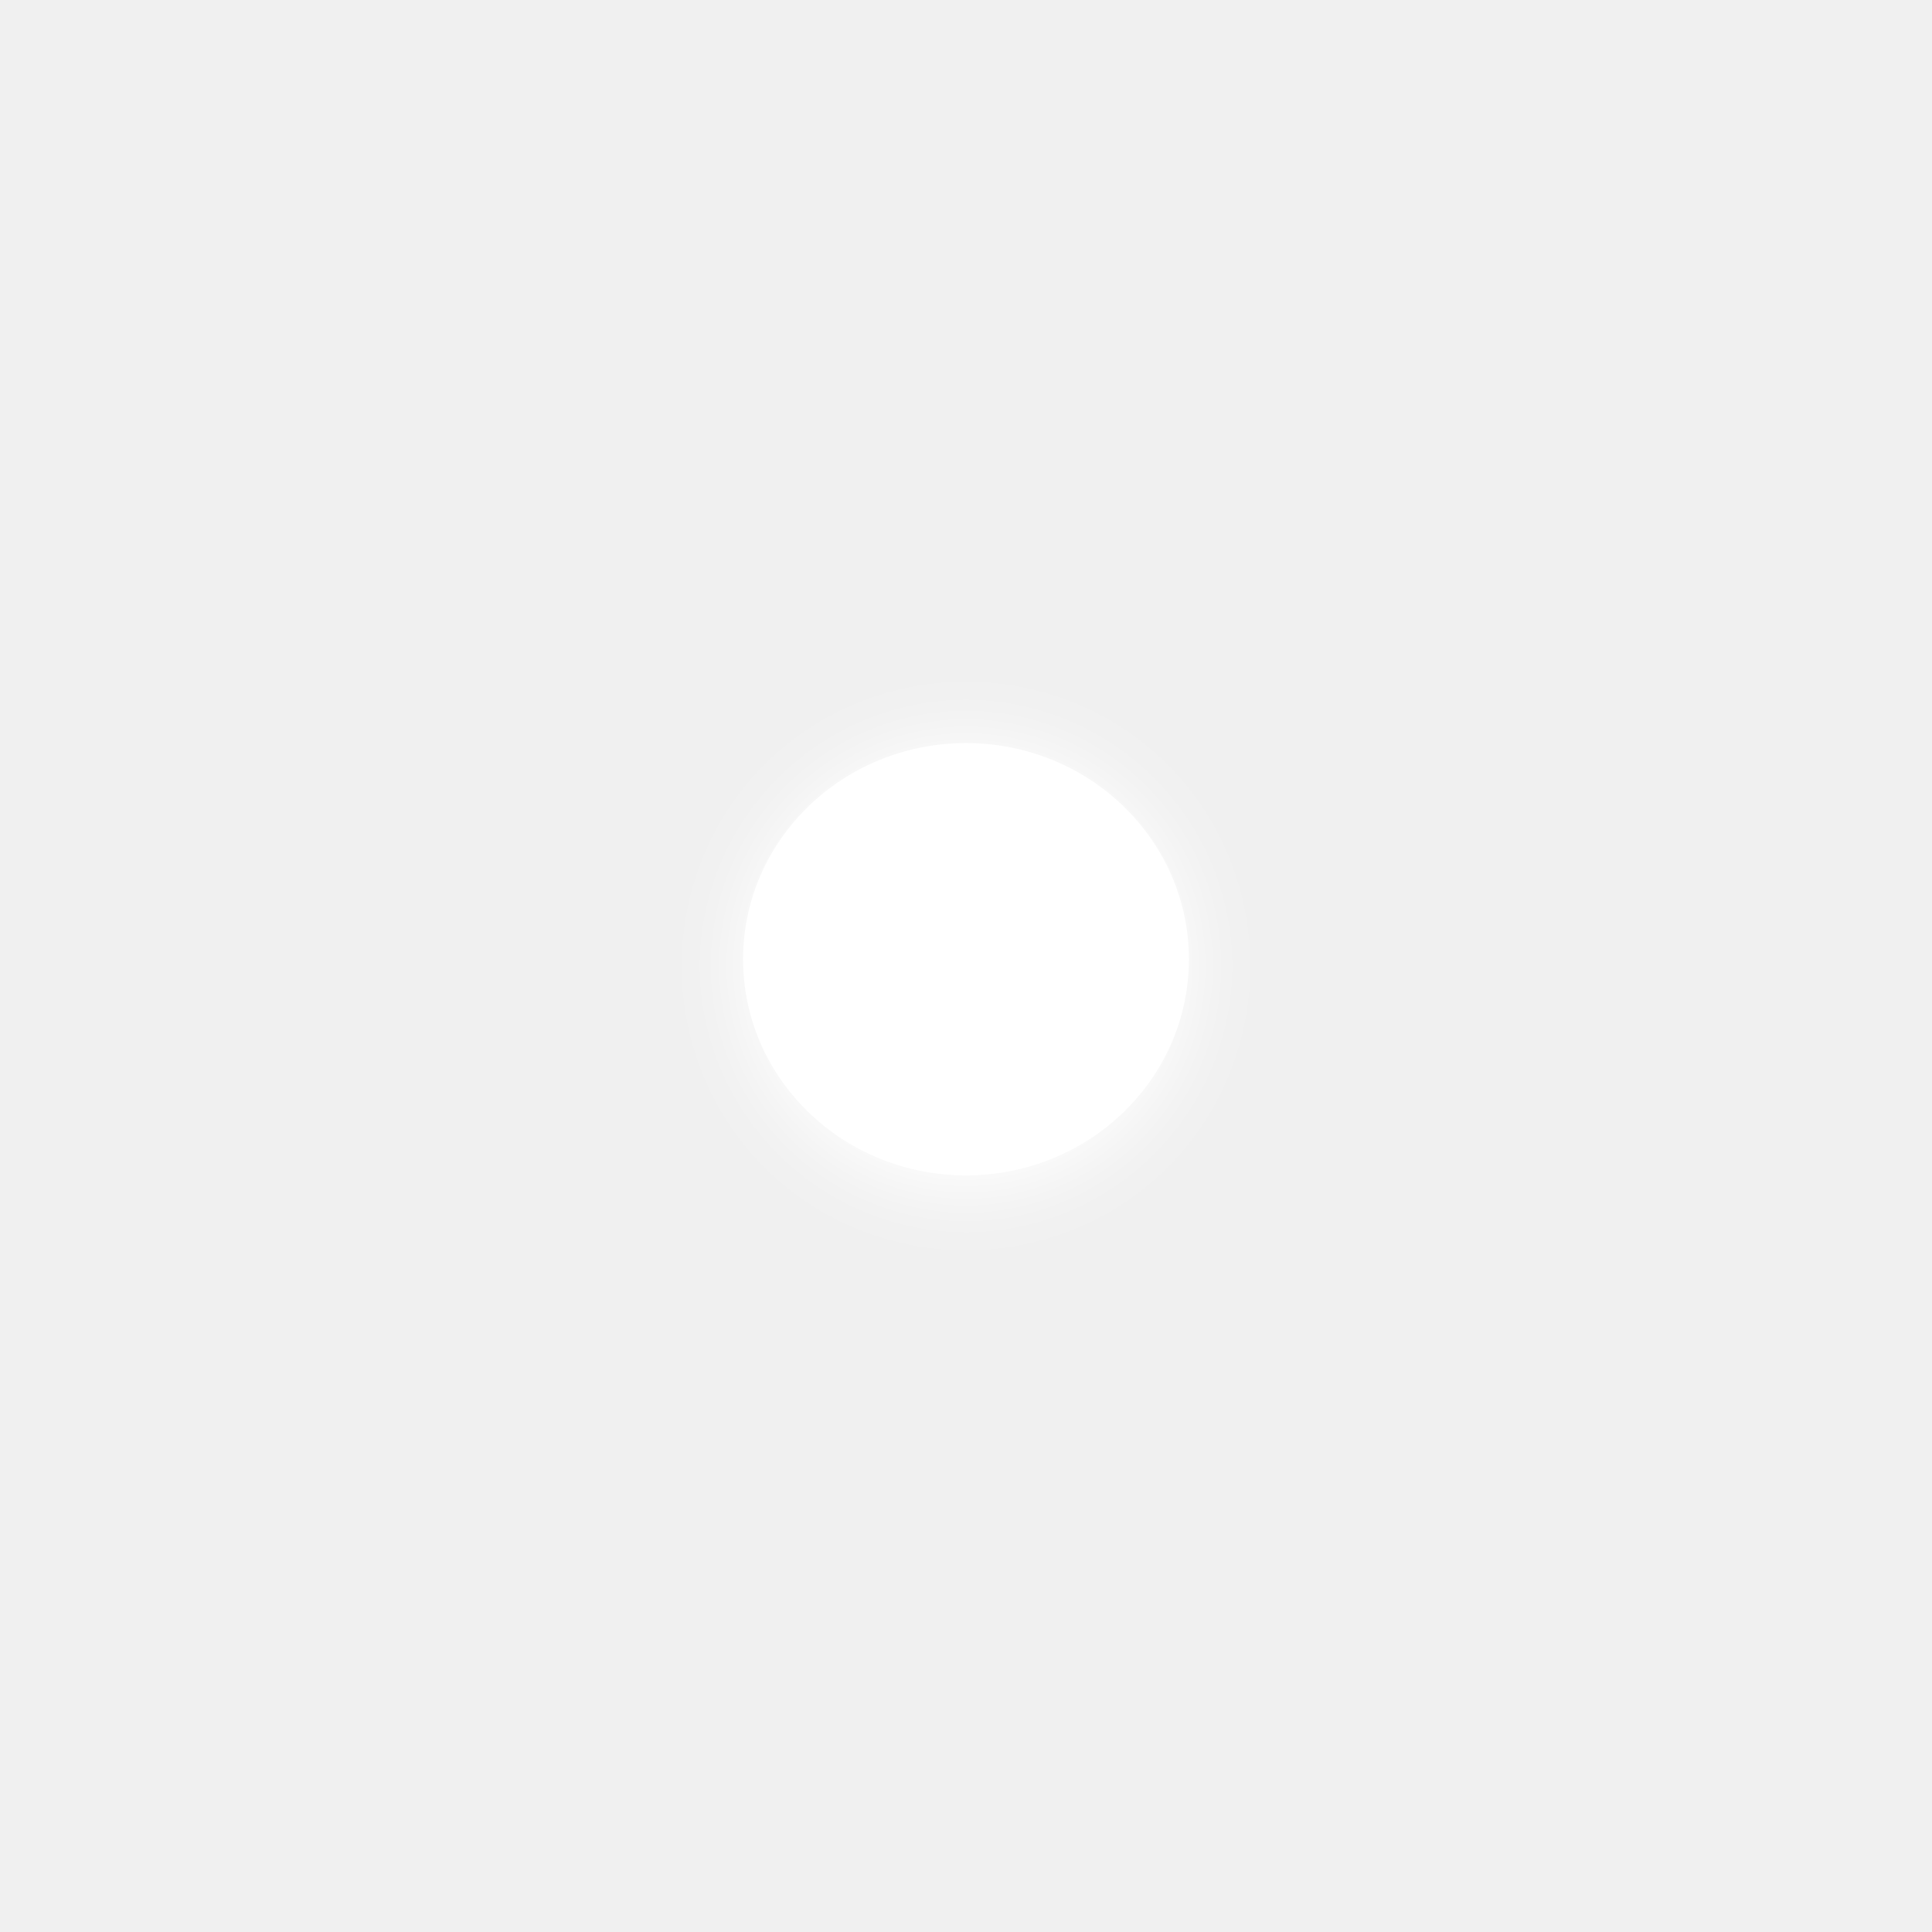
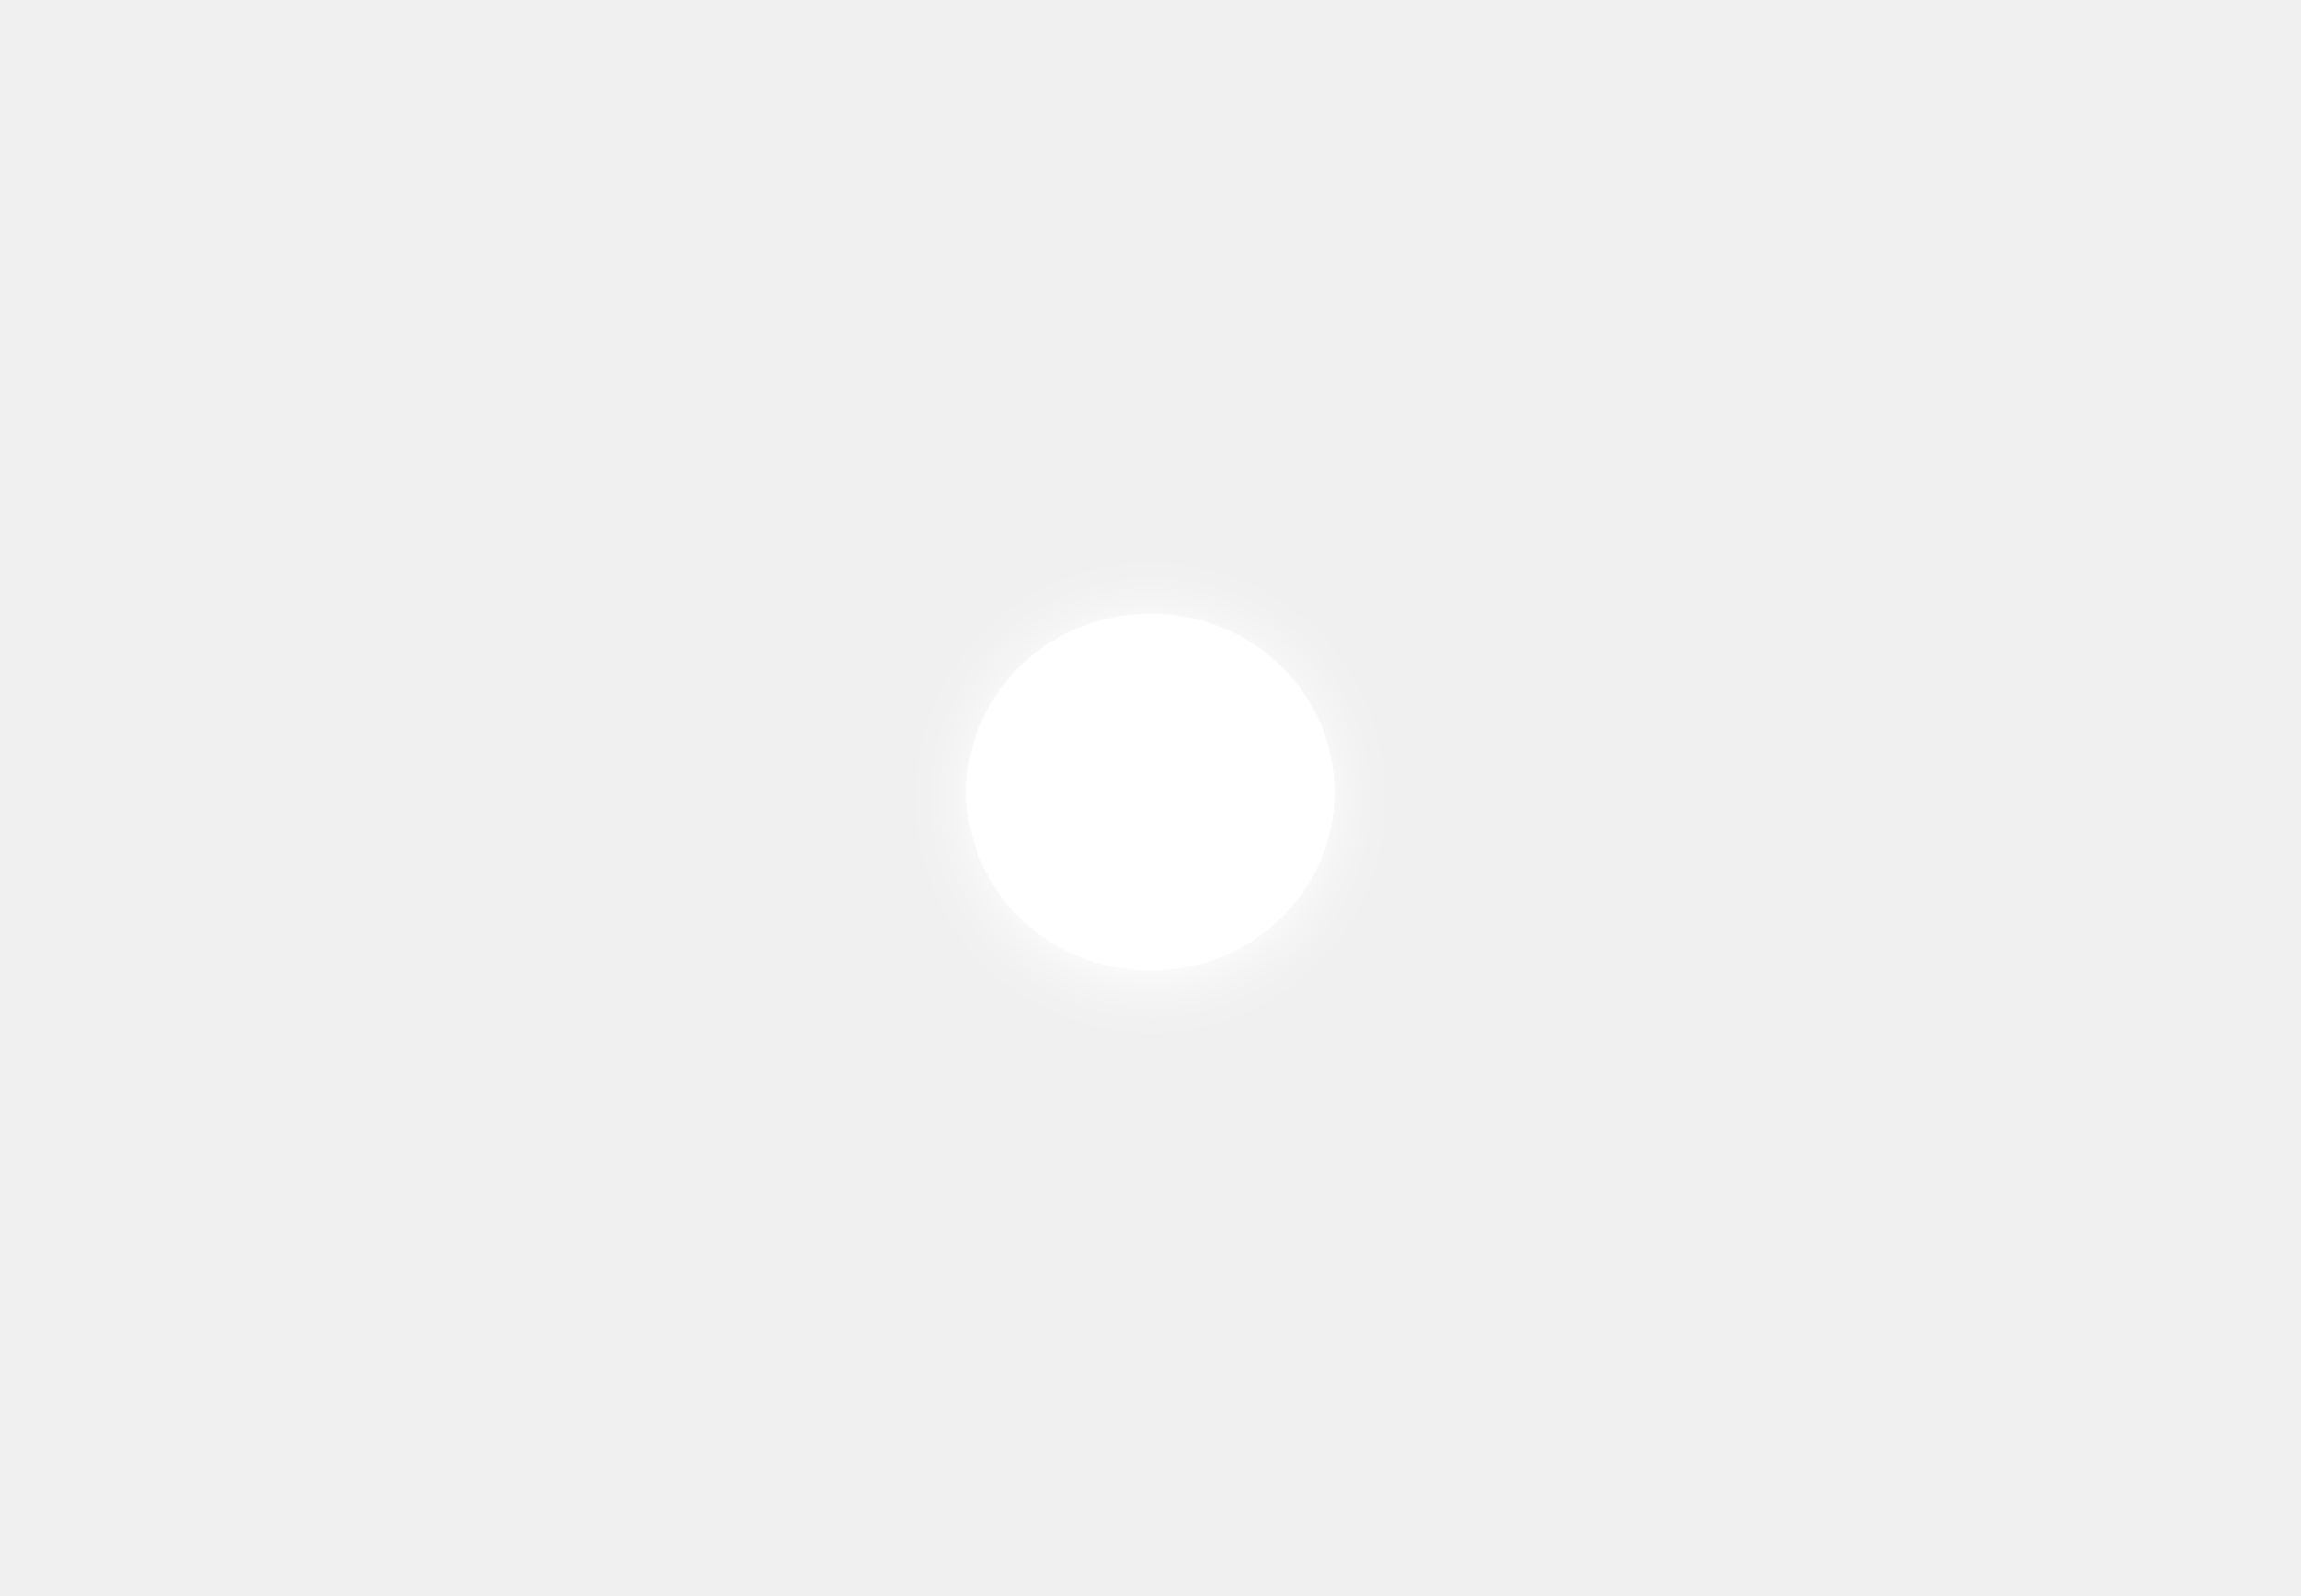
- <svg xmlns="http://www.w3.org/2000/svg" width="104" height="104" viewBox="0 0 104 104" fill="none">
+ <svg xmlns="http://www.w3.org/2000/svg" width="150" height="104" viewBox="0 0 104 104" fill="none">
  <g filter="url(#filter0_f_704_9288)">
    <circle cx="52" cy="52" r="12" fill="white" />
  </g>
  <ellipse cx="52" cy="51.636" rx="12" ry="11.636" fill="white" />
  <circle cx="1.692" cy="1.692" r="1.192" transform="matrix(-1 0 0 1 53.6924 41)" stroke="white" />
  <circle cx="1.692" cy="1.692" r="1.192" transform="matrix(-1 0 0 1 47.3462 43.9609)" stroke="white" />
  <circle cx="1.692" cy="1.692" r="1.192" transform="matrix(-1 0 0 1 47.3462 56.6523)" stroke="white" />
  <circle cx="1.692" cy="1.692" r="1.192" transform="matrix(-1 0 0 1 60.0386 56.6523)" stroke="white" />
  <circle cx="1.692" cy="1.692" r="1.192" transform="matrix(-1 0 0 1 60.0386 43.9609)" stroke="white" />
  <circle cx="1.692" cy="1.692" r="1.192" transform="matrix(-1 0 0 1 44.3845 50.3086)" stroke="white" />
  <circle cx="1.692" cy="1.692" r="1.192" transform="matrix(-1 0 0 1 53.6924 59.6172)" stroke="white" />
  <circle cx="1.692" cy="1.692" r="1.192" transform="matrix(-1 0 0 1 63 50.3086)" stroke="white" />
  <defs>
    <filter id="filter0_f_704_9288" x="36" y="36" width="32" height="32" filterUnits="userSpaceOnUse" color-interpolation-filters="sRGB">
      <feFlood flood-opacity="0" result="BackgroundImageFix" />
      <feBlend mode="normal" in="SourceGraphic" in2="BackgroundImageFix" result="shape" />
      <feGaussianBlur stdDeviation="2" result="effect1_foregroundBlur_704_9288" />
    </filter>
  </defs>
</svg>
